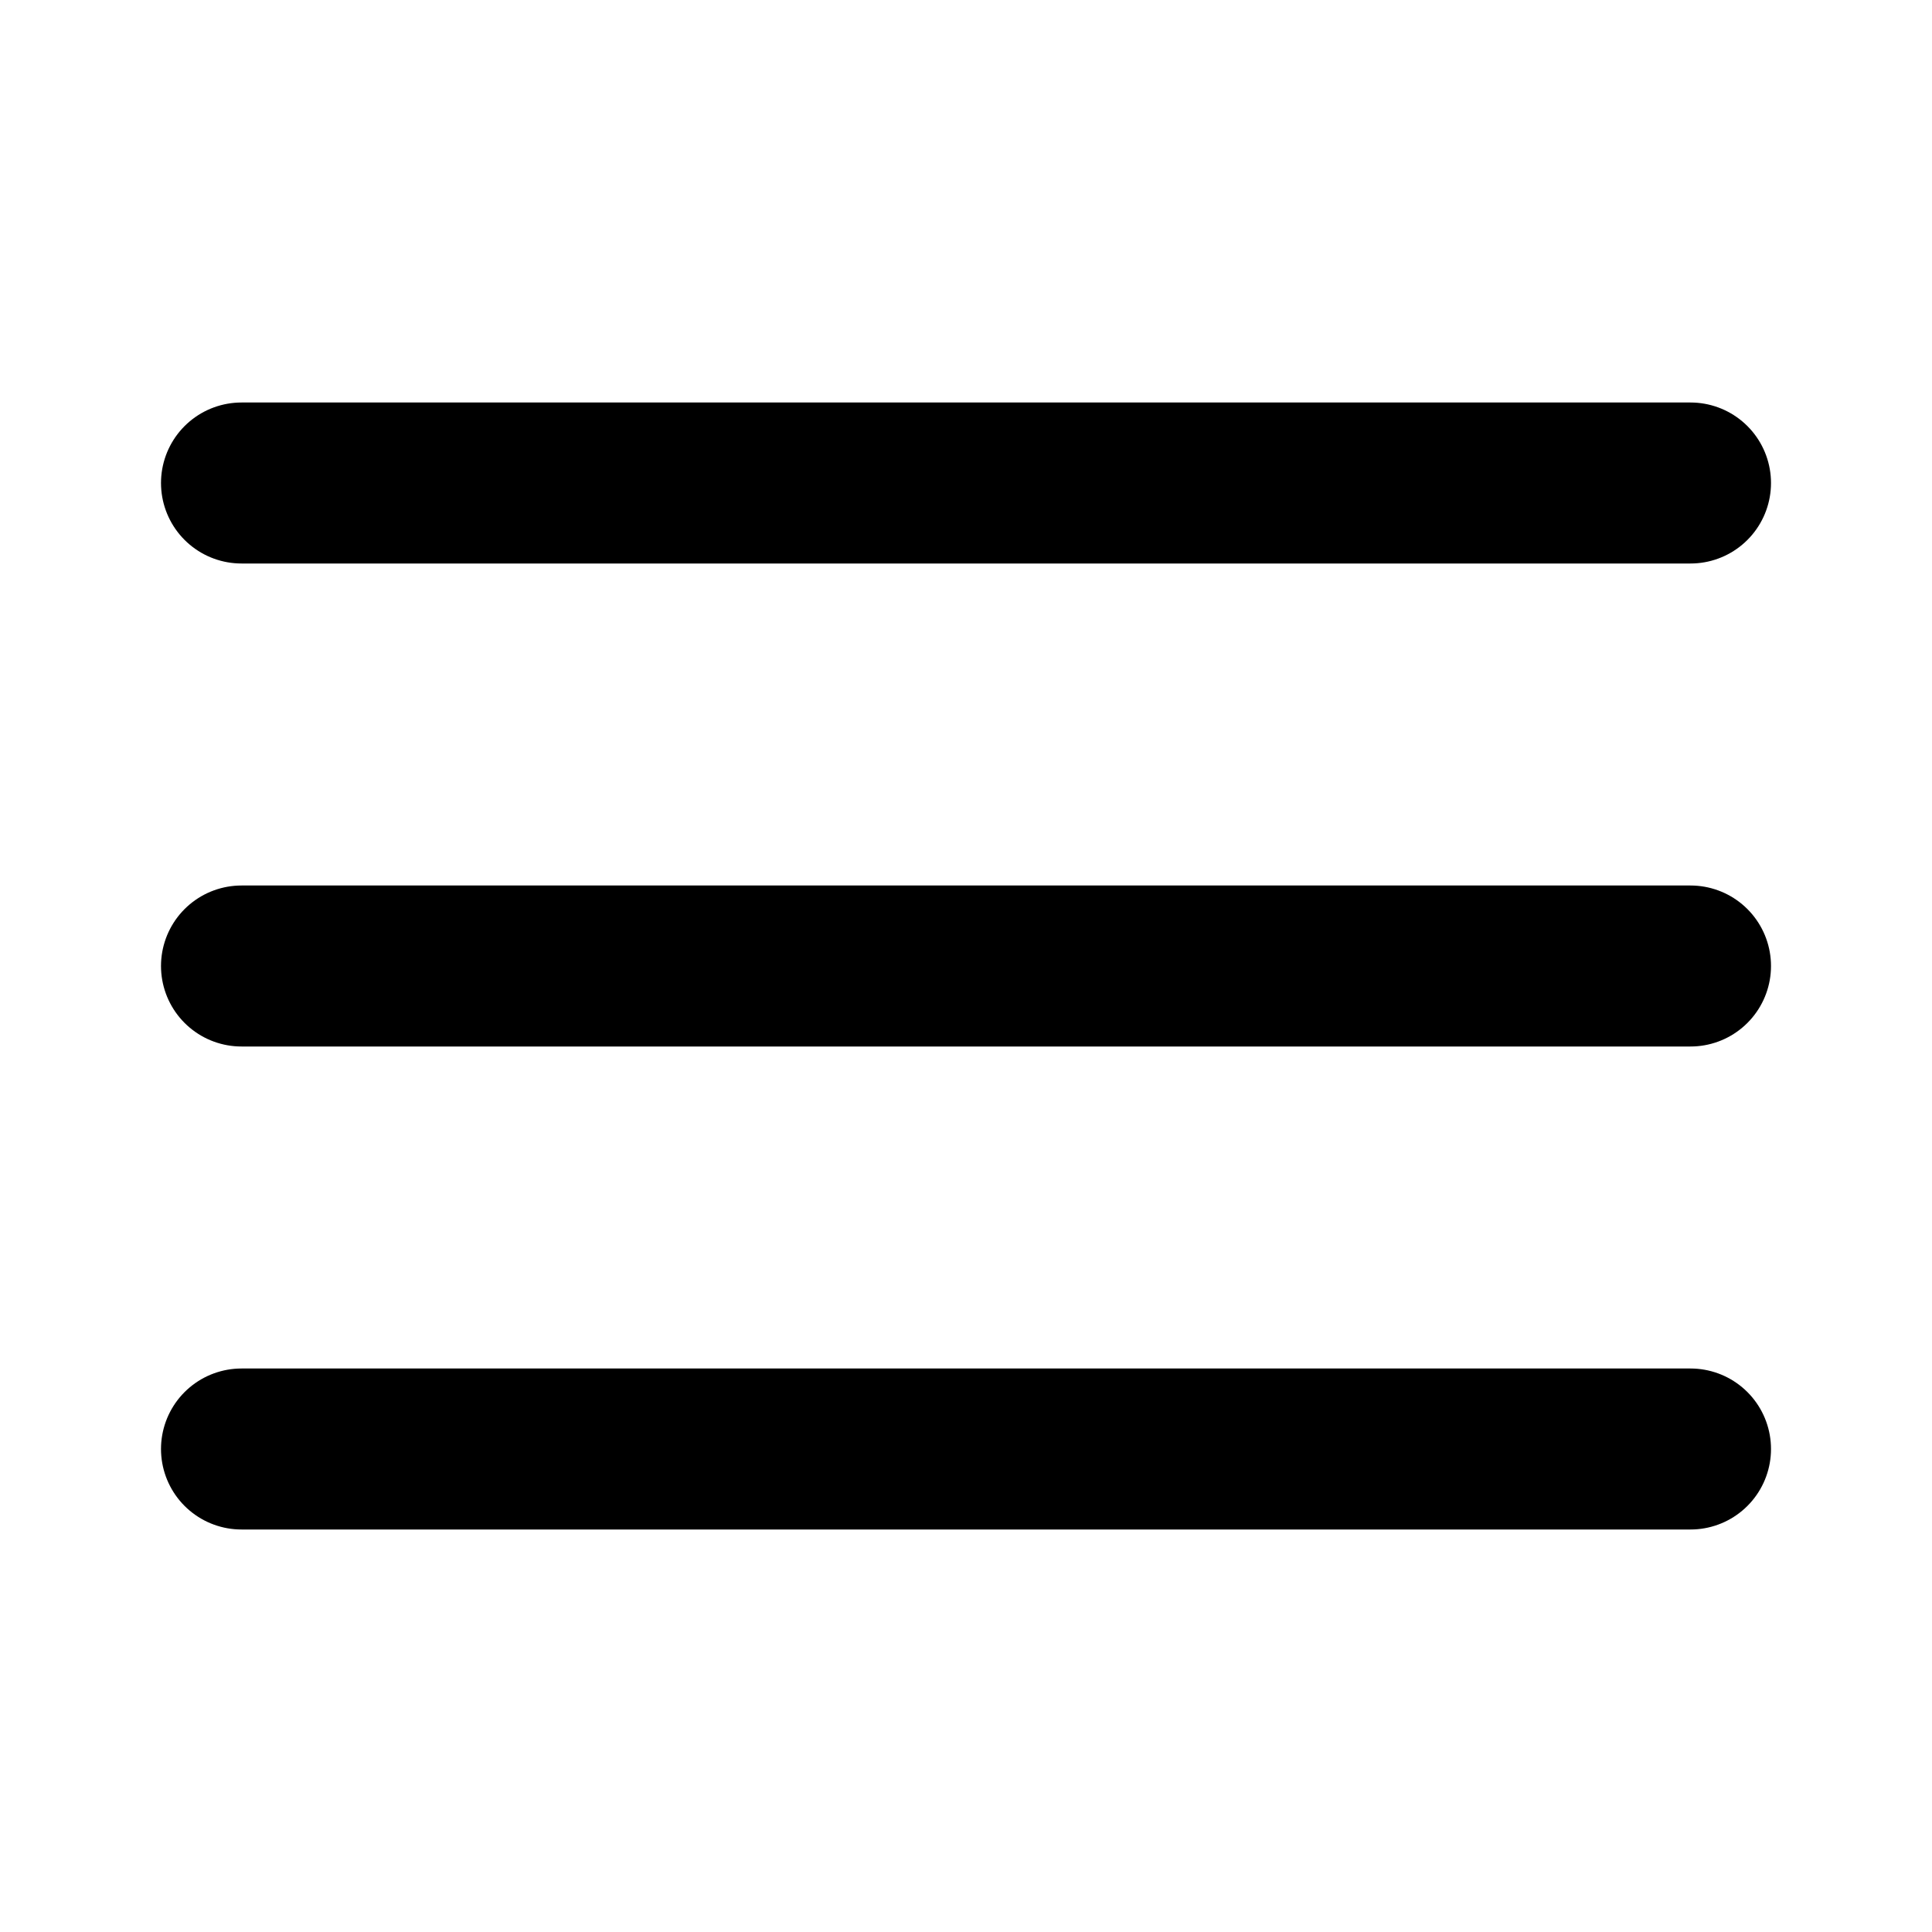
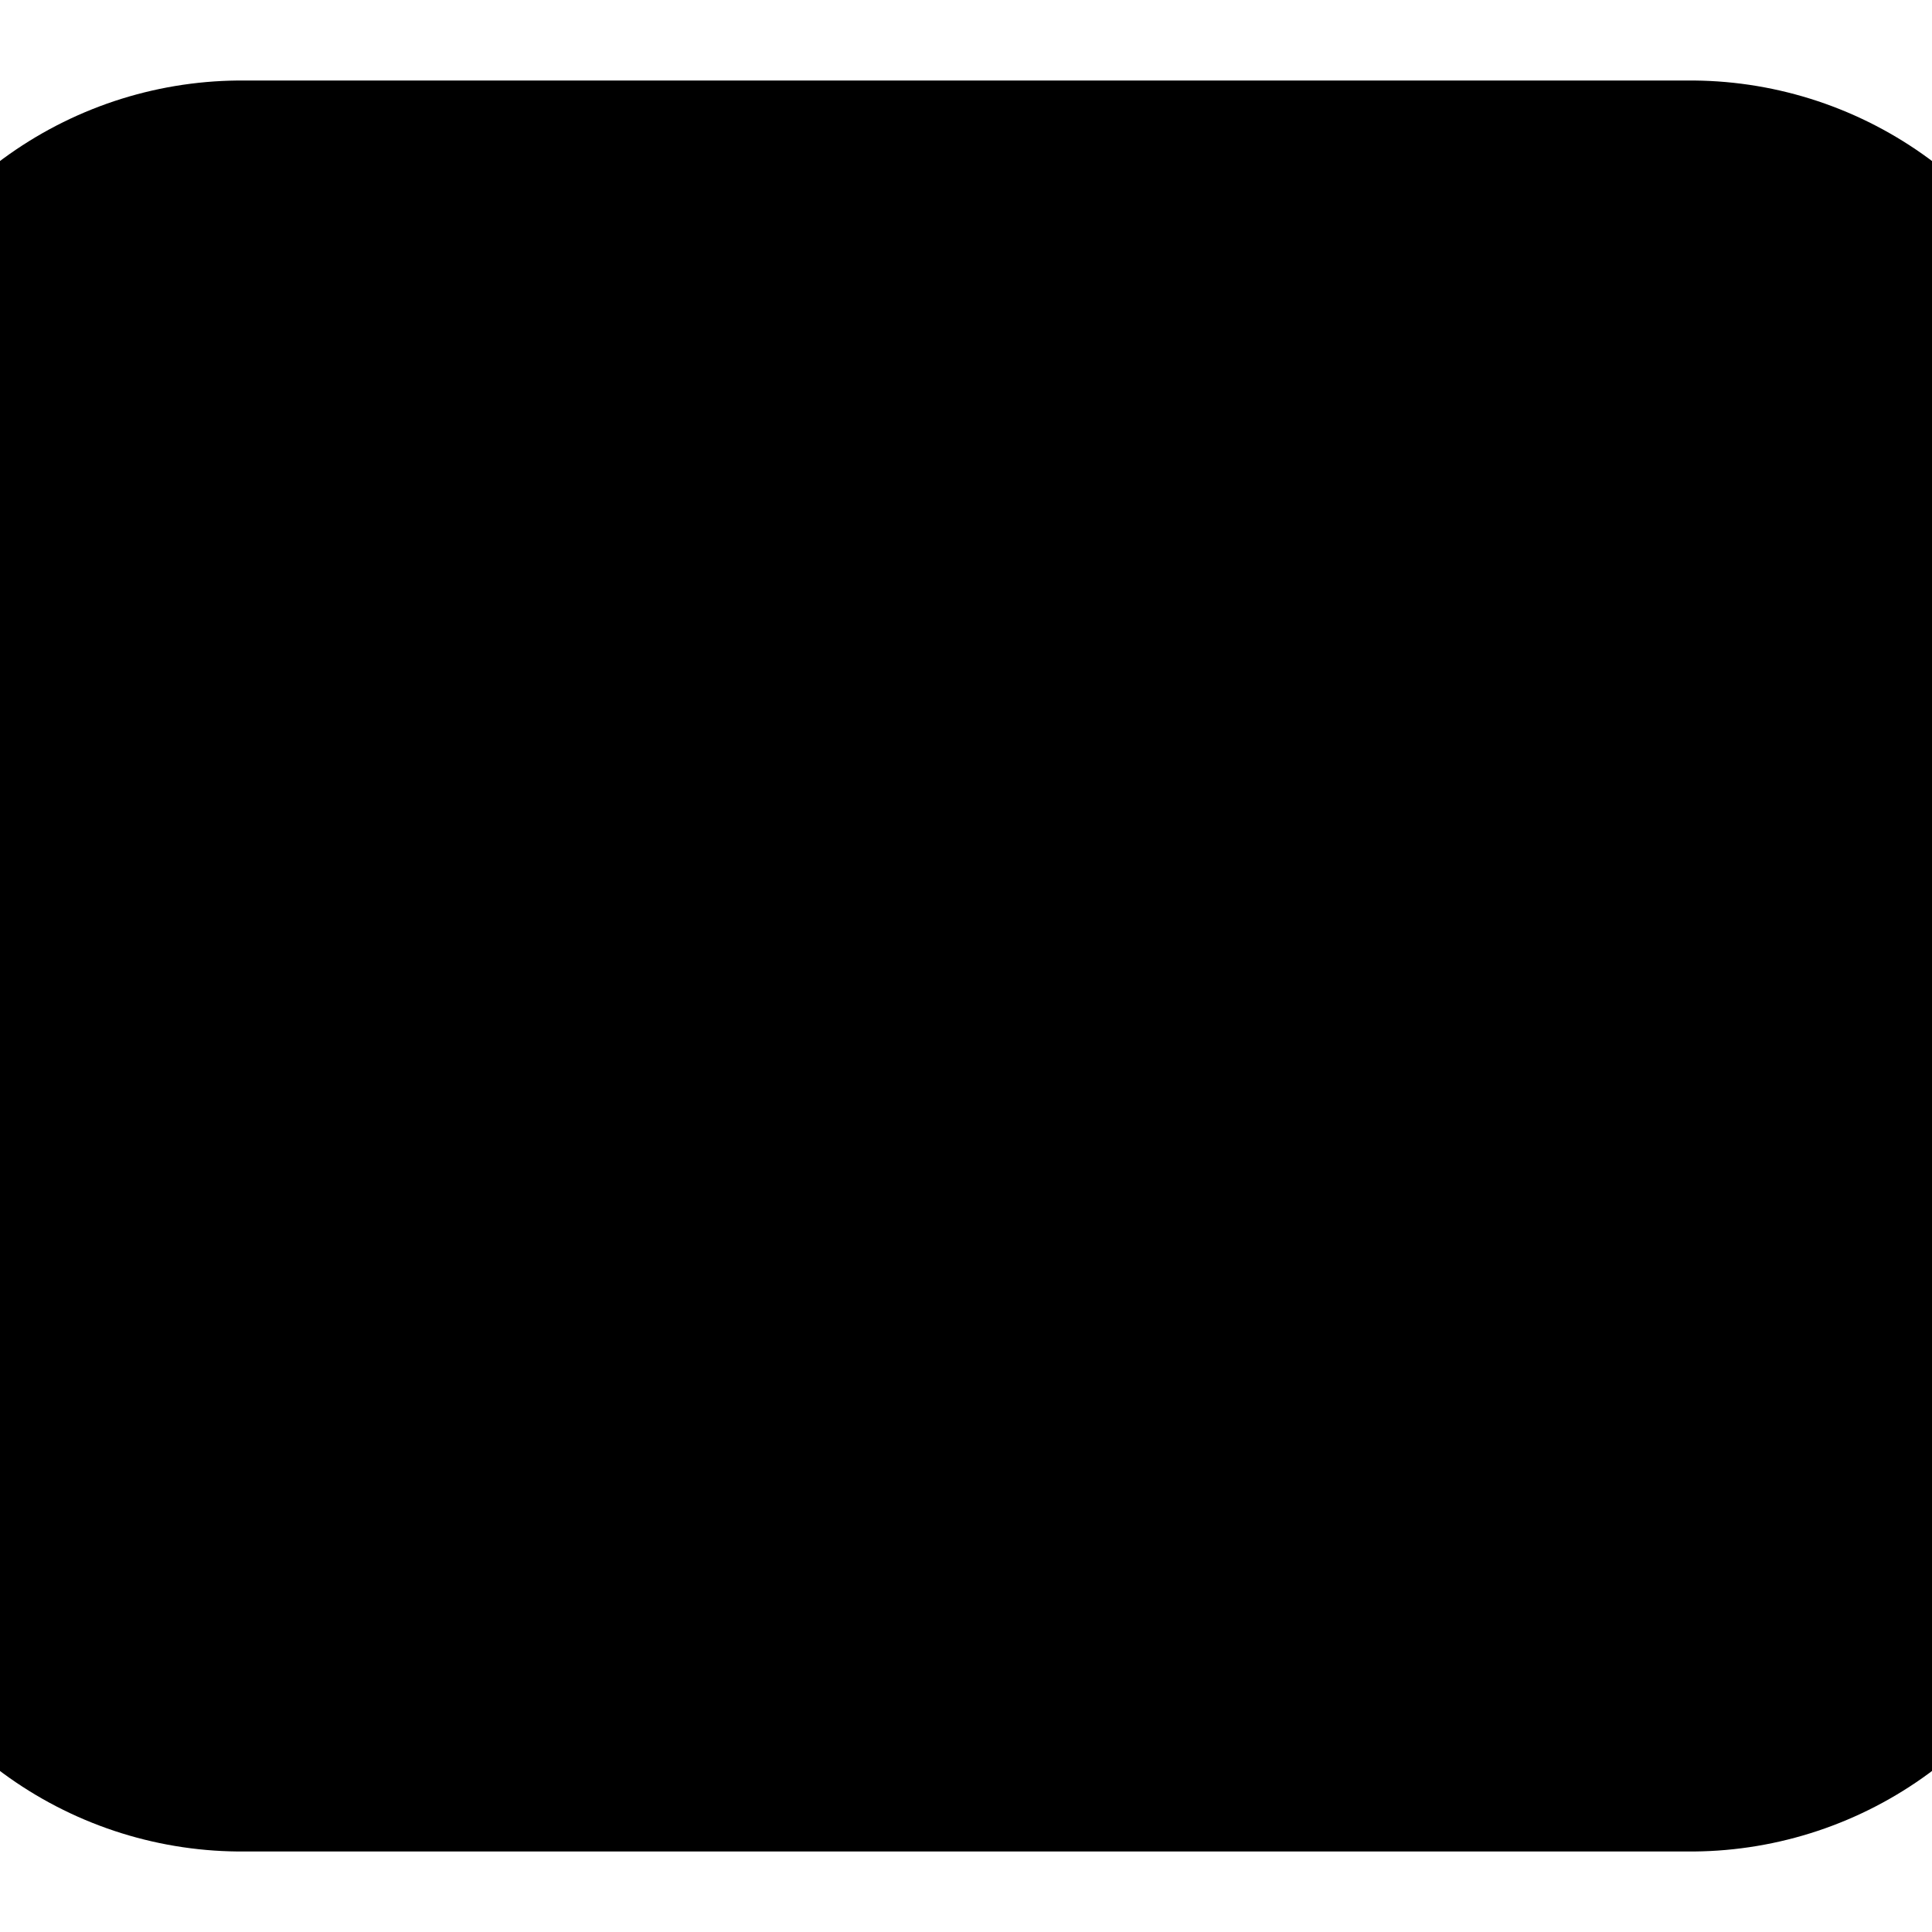
- <svg xmlns="http://www.w3.org/2000/svg" width="24" height="24" viewBox="0 0 24 24" fill="none" stroke="currentColor" stroke-width="2" stroke-linecap="round" stroke-linejoin="round" class="feather feather-menu">
+ <svg xmlns="http://www.w3.org/2000/svg" width="24" height="24" viewBox="0 0 24 24" fill="none" stroke="currentColor" stroke-width="10" stroke-linecap="round" stroke-linejoin="round" class="feather feather-menu">
  <line x1="3" y1="12" x2="21" y2="12" />
  <line x1="3" y1="6" x2="21" y2="6" />
  <line x1="3" y1="18" x2="21" y2="18" />
</svg>
